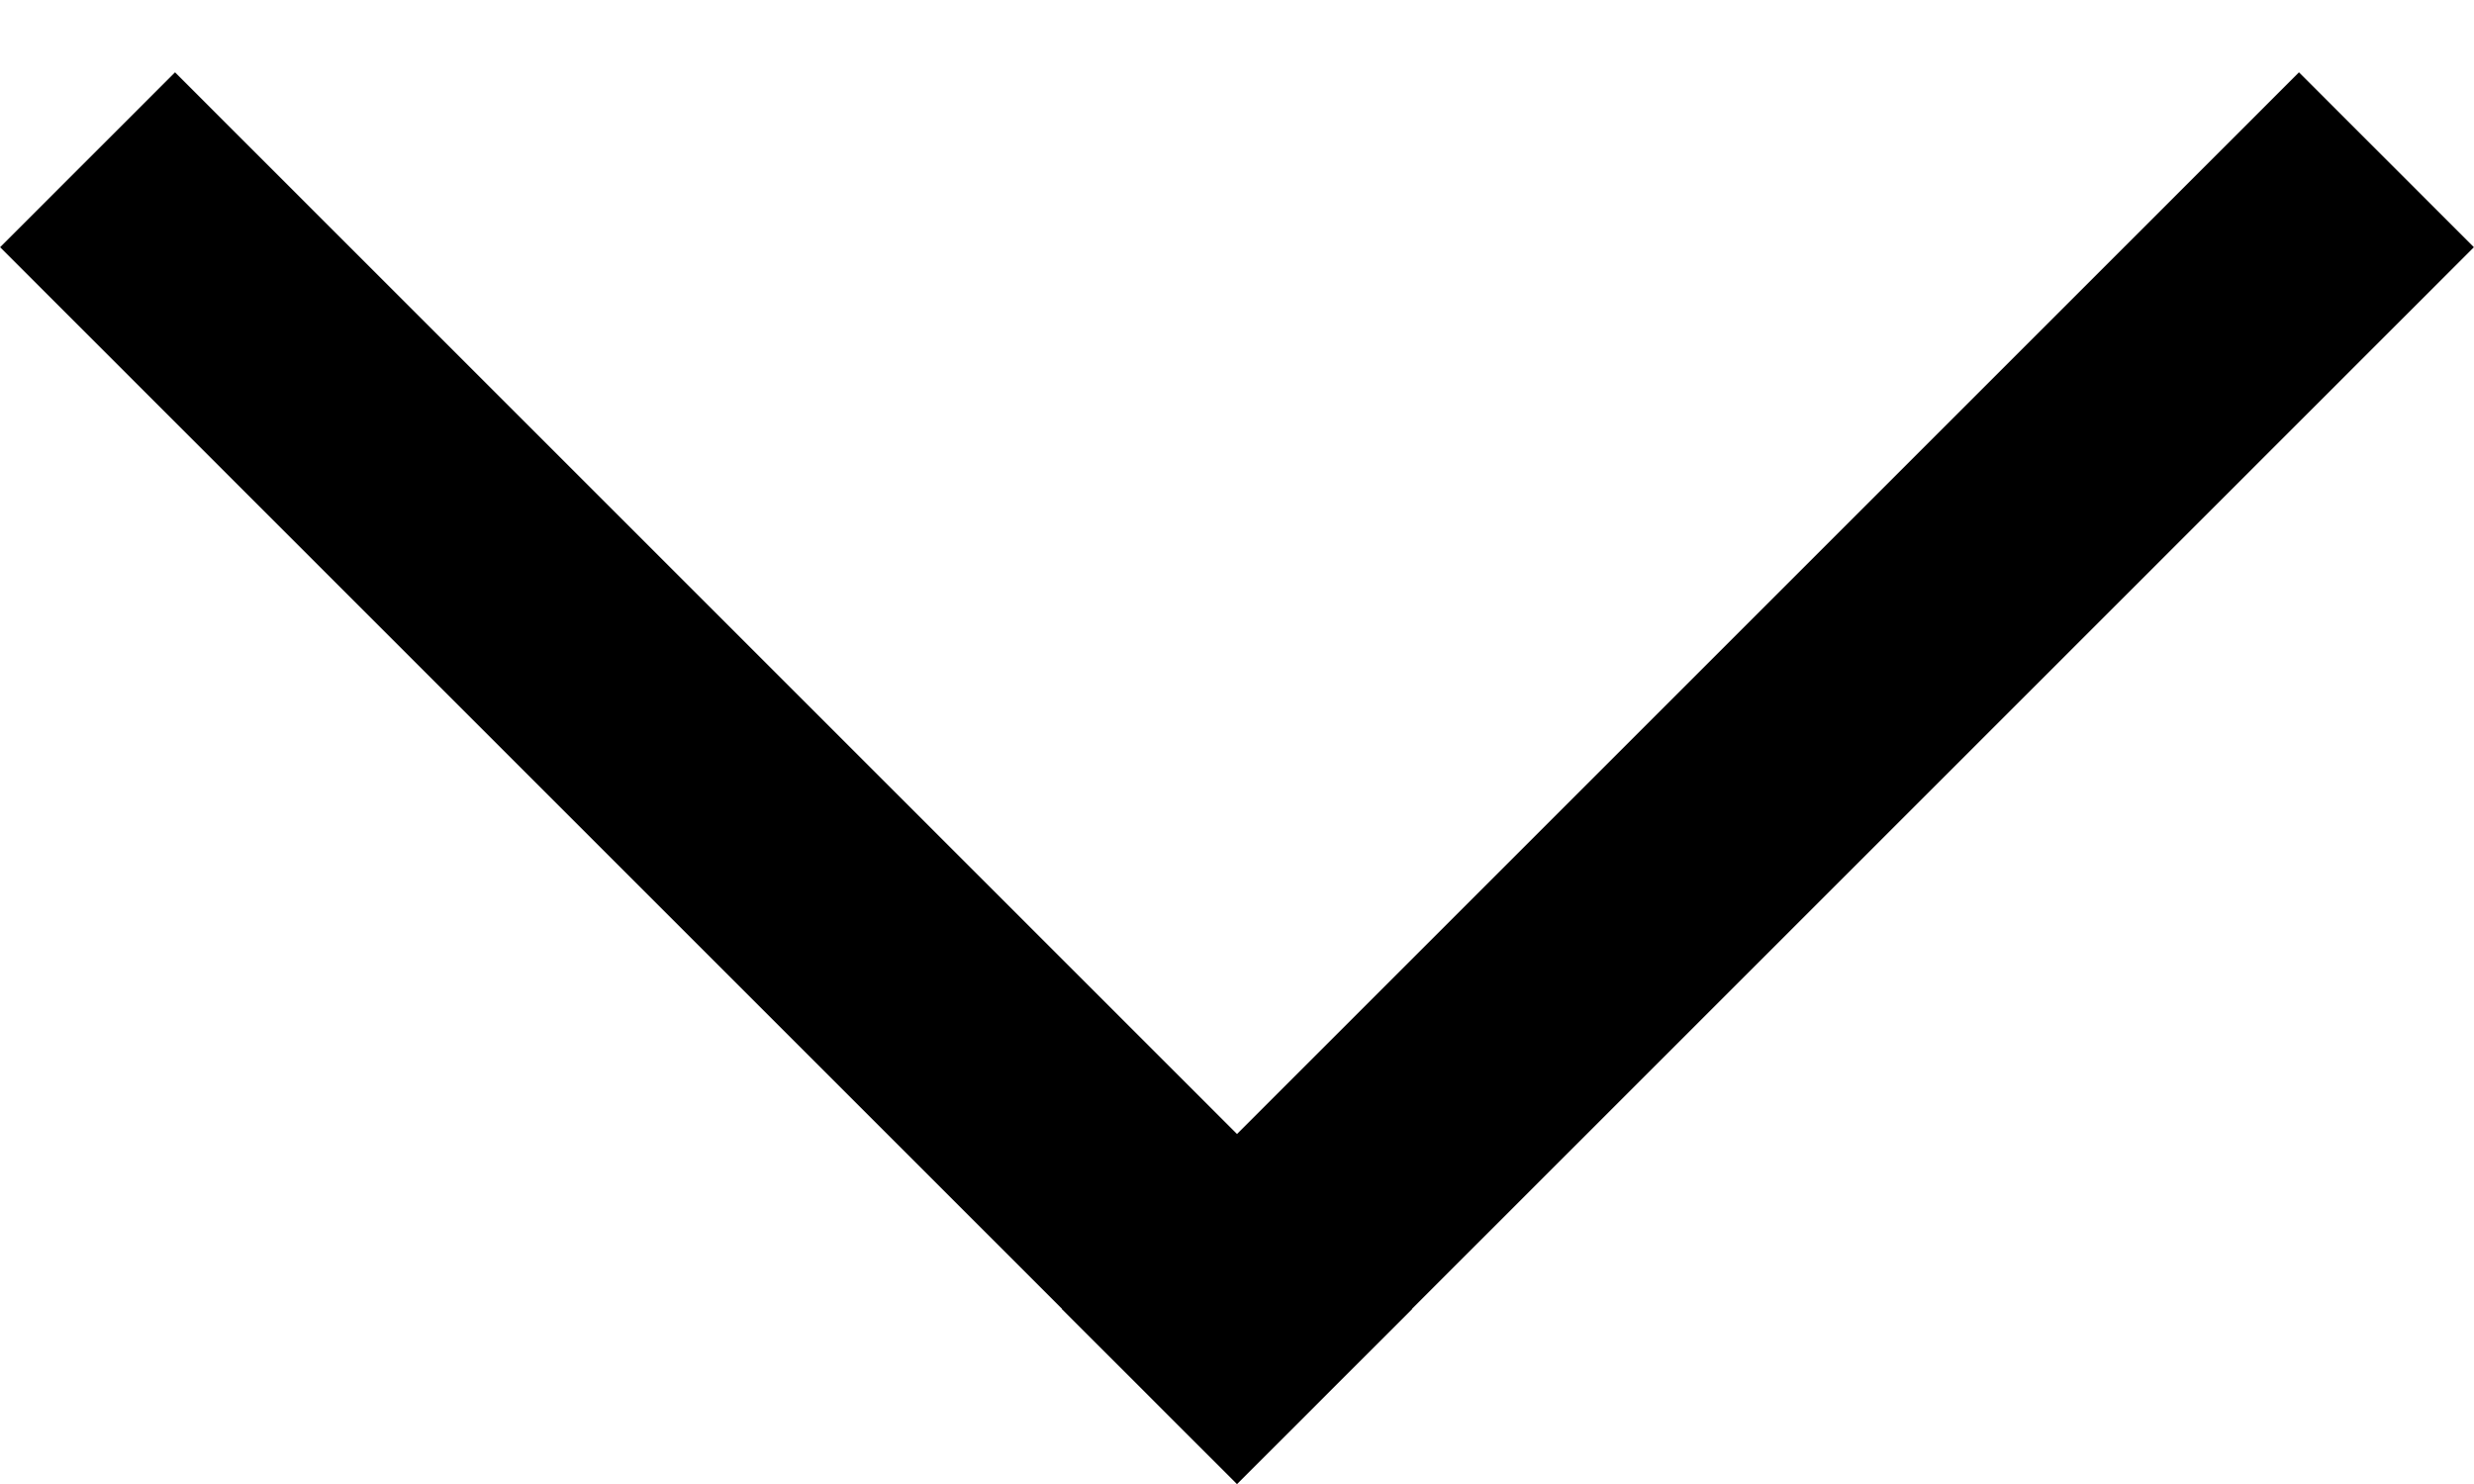
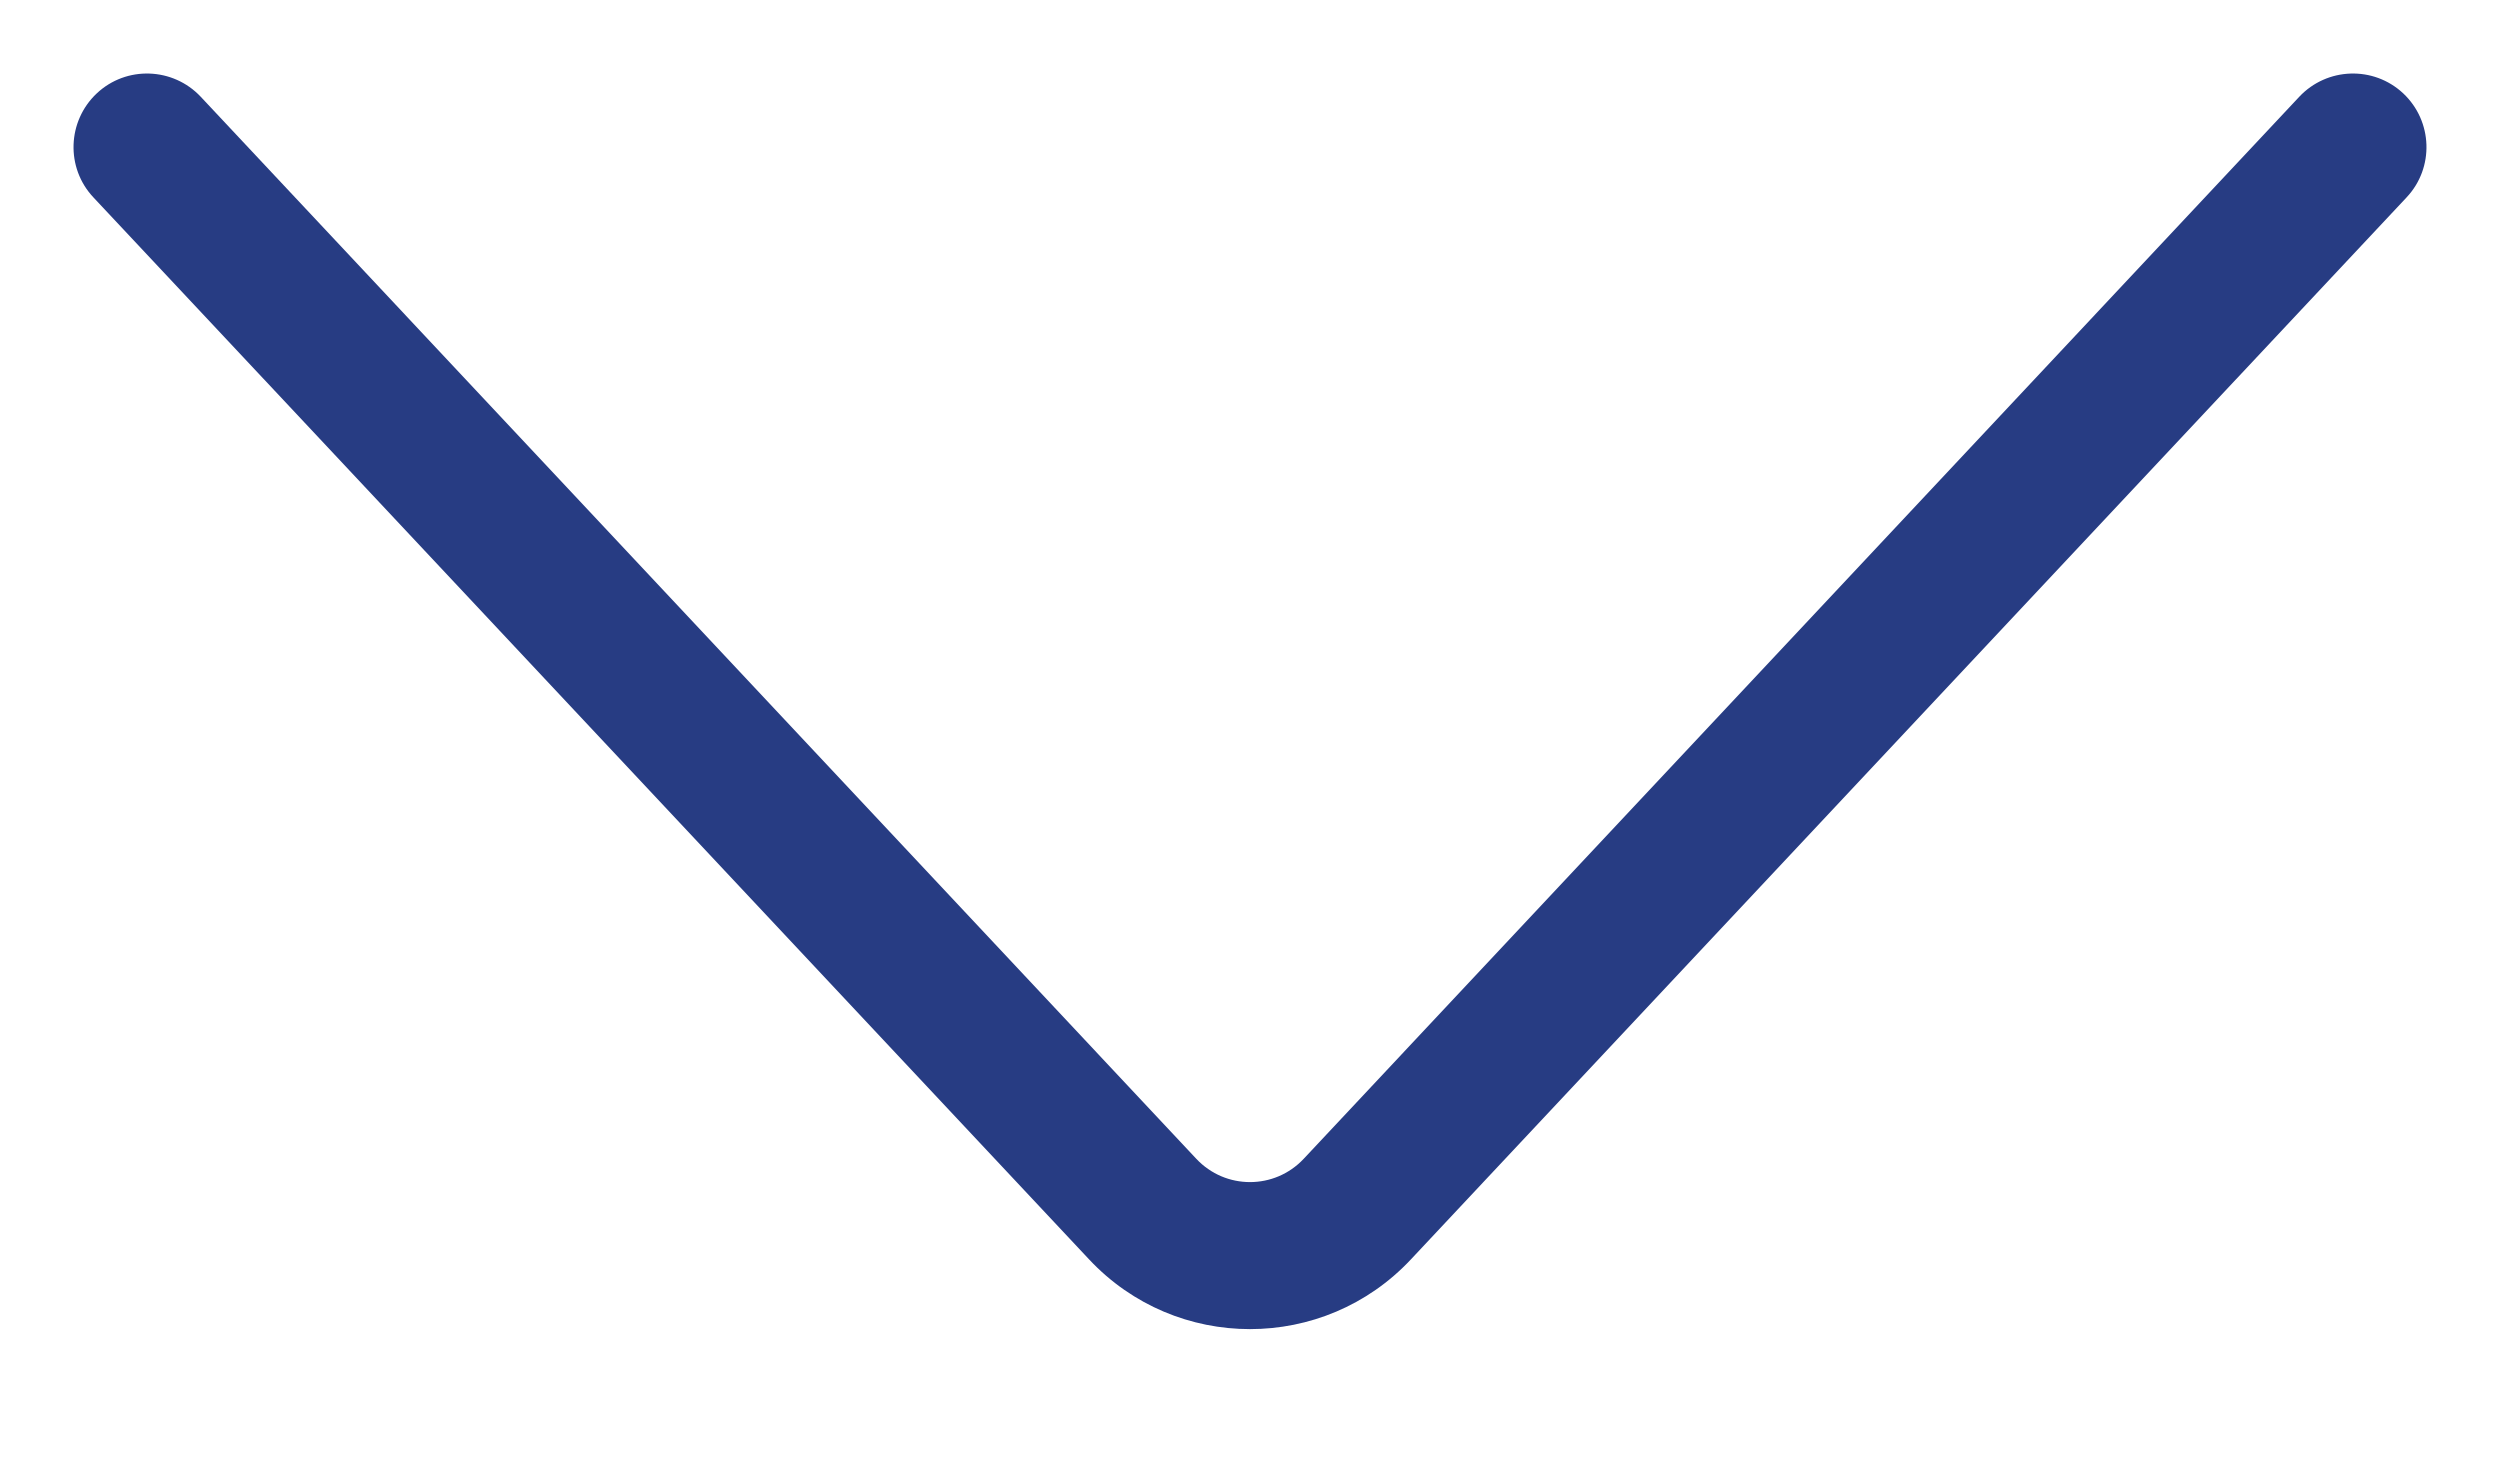
- <svg xmlns="http://www.w3.org/2000/svg" width="10" height="6" viewBox="0 0 10 6" fill="none">
-   <line x1="0.354" y1="0.646" x2="5.354" y2="5.646" stroke="black" />
-   <line x1="4.646" y1="5.646" x2="9.646" y2="0.646" stroke="black" />
+ <svg xmlns="http://www.w3.org/2000/svg" width="17" height="10" viewBox="0 0 17 10" fill="none">
+   <path d="M1.365 0.658C1.176 0.457 0.859 0.446 0.658 0.635C0.457 0.824 0.446 1.141 0.635 1.342L1.365 0.658ZM16.365 1.342C16.554 1.141 16.543 0.824 16.342 0.635C16.14 0.446 15.824 0.457 15.635 0.658L16.365 1.342ZM7.77 8.222L7.406 8.564L7.77 8.222ZM9.23 8.222L9.594 8.564L9.23 8.222ZM0.635 1.342L7.406 8.564L8.135 7.88L1.365 0.658L0.635 1.342ZM9.594 8.564L16.365 1.342L15.635 0.658L8.865 7.88L9.594 8.564ZM7.406 8.564C7.998 9.196 9.002 9.196 9.594 8.564L8.865 7.88C8.667 8.091 8.333 8.091 8.135 7.88L7.406 8.564Z" fill="#273C83" />
</svg>
